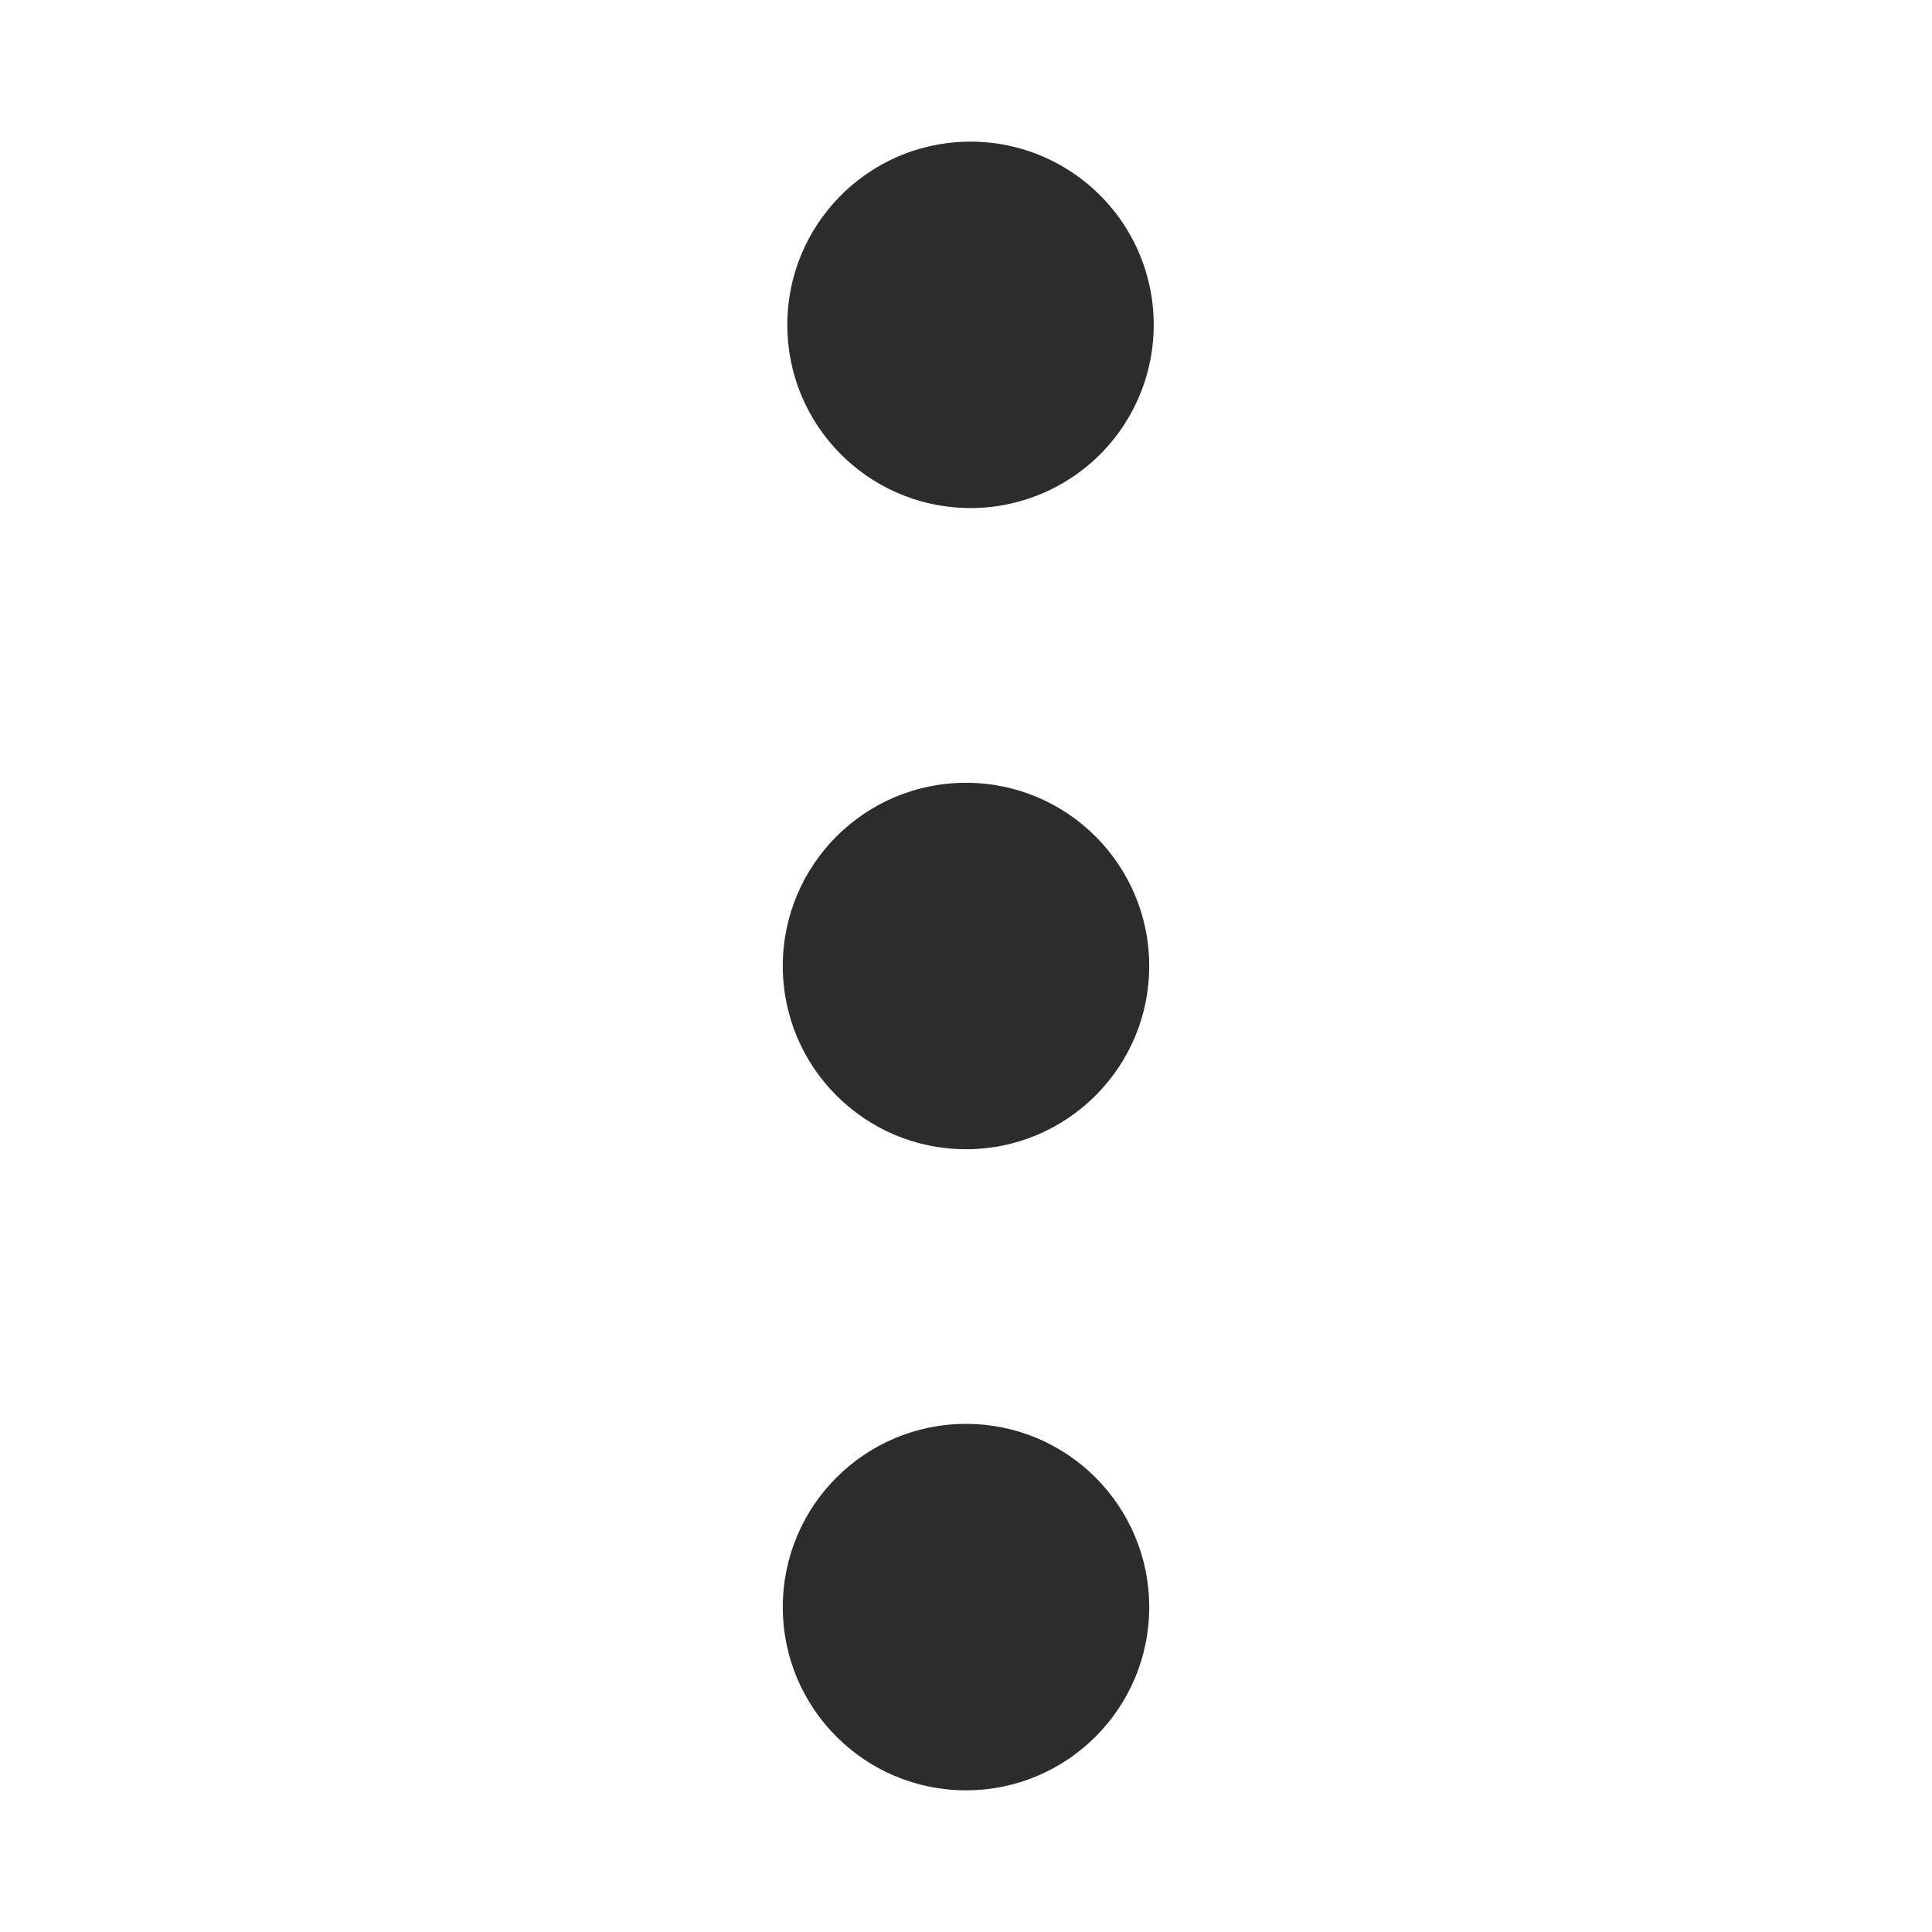
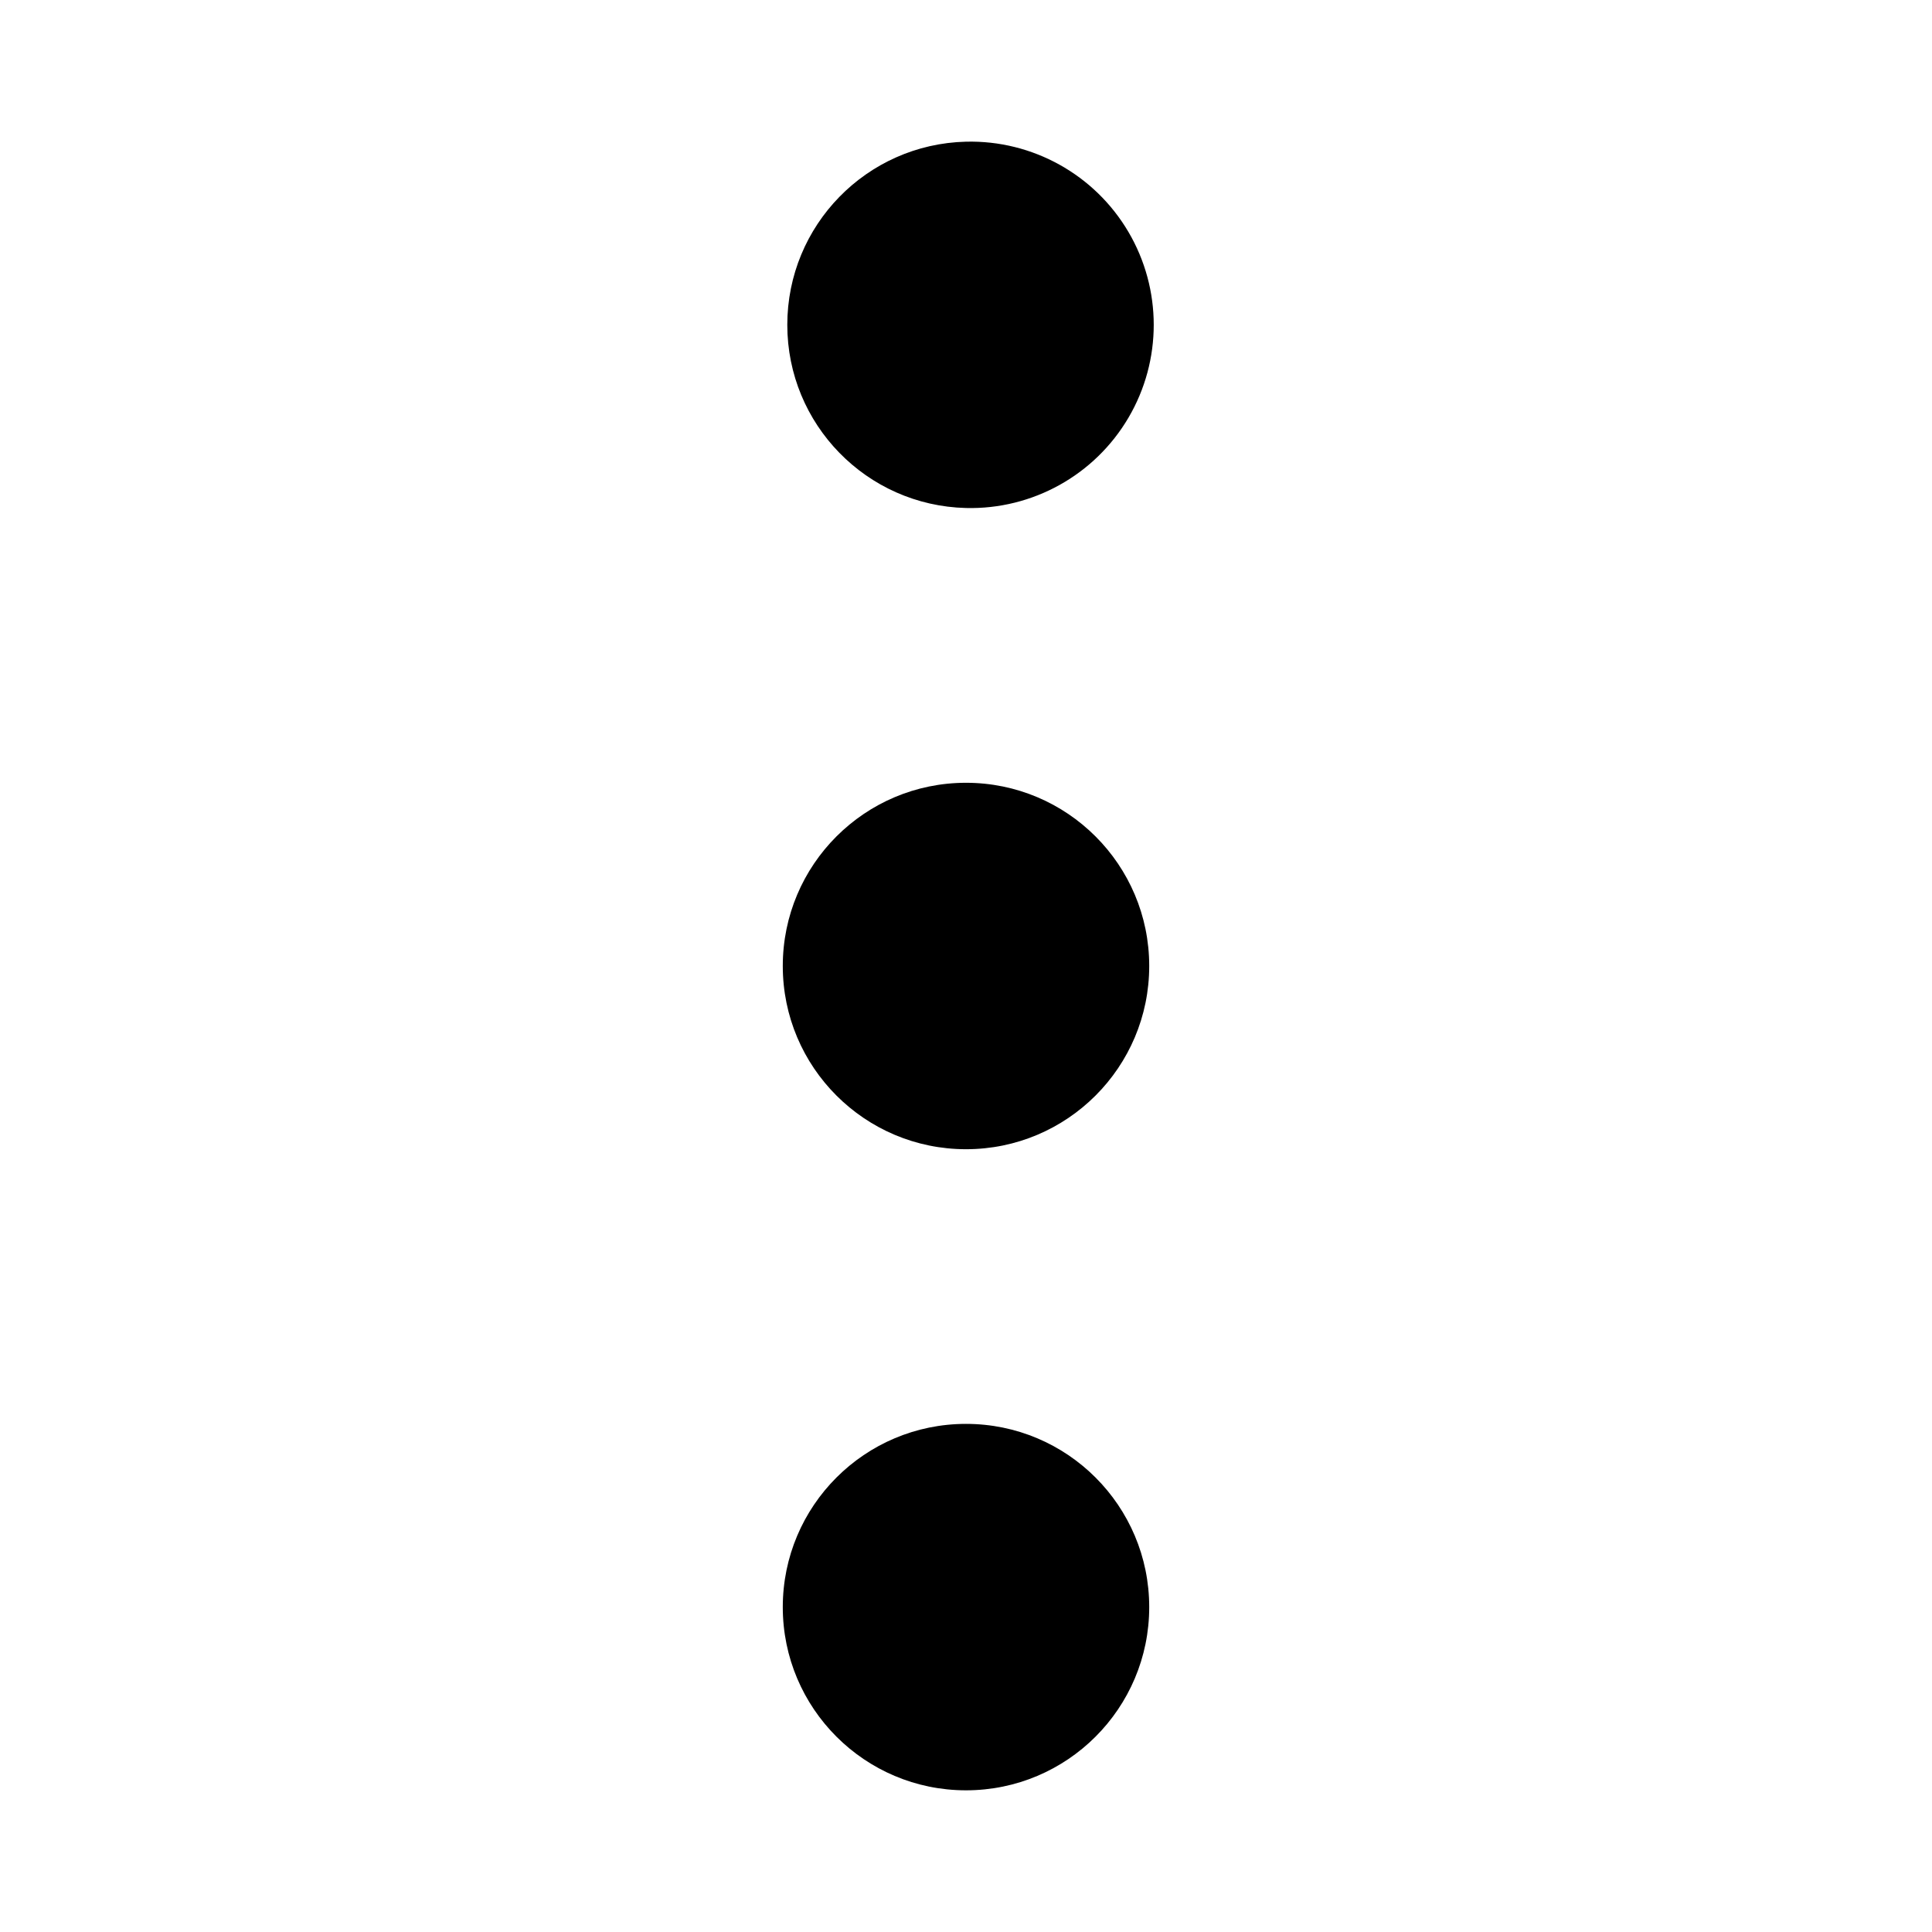
- <svg xmlns="http://www.w3.org/2000/svg" t="1552137932831" class="icon" style="" viewBox="0 0 1024 1024" version="1.1" p-id="2063" width="200" height="200">
+ <svg xmlns="http://www.w3.org/2000/svg" t="1552876063696" class="icon" style="" viewBox="0 0 1024 1024" version="1.1" p-id="4590" width="200" height="200">
  <defs>
    <style type="text/css" />
  </defs>
-   <path d="M512 269.255a97.11 97.11 0 1 0 0-194.161 97.11 97.11 0 0 0 0 194.161z" fill="#2c2c2c" p-id="2064" />
-   <path d="M512 512m-97.11 0a97.11 97.11 0 1 0 194.22 0 97.11 97.11 0 1 0-194.22 0Z" fill="#2c2c2c" p-id="2065" />
-   <path d="M512 948.907a97.11 97.11 0 1 0 0-194.22 97.11 97.11 0 0 0 0 194.22z" fill="#2c2c2c" p-id="2066" />
+   <path d="M512 269.255a97.11 97.11 0 1 0 0-194.161 97.11 97.11 0 0 0 0 194.161z" p-id="4591" />
+   <path d="M512 512m-97.11 0a97.11 97.11 0 1 0 194.22 0 97.11 97.11 0 1 0-194.22 0Z" p-id="4592" />
+   <path d="M512 948.907a97.11 97.11 0 1 0 0-194.22 97.11 97.11 0 0 0 0 194.22z" p-id="4593" />
</svg>
